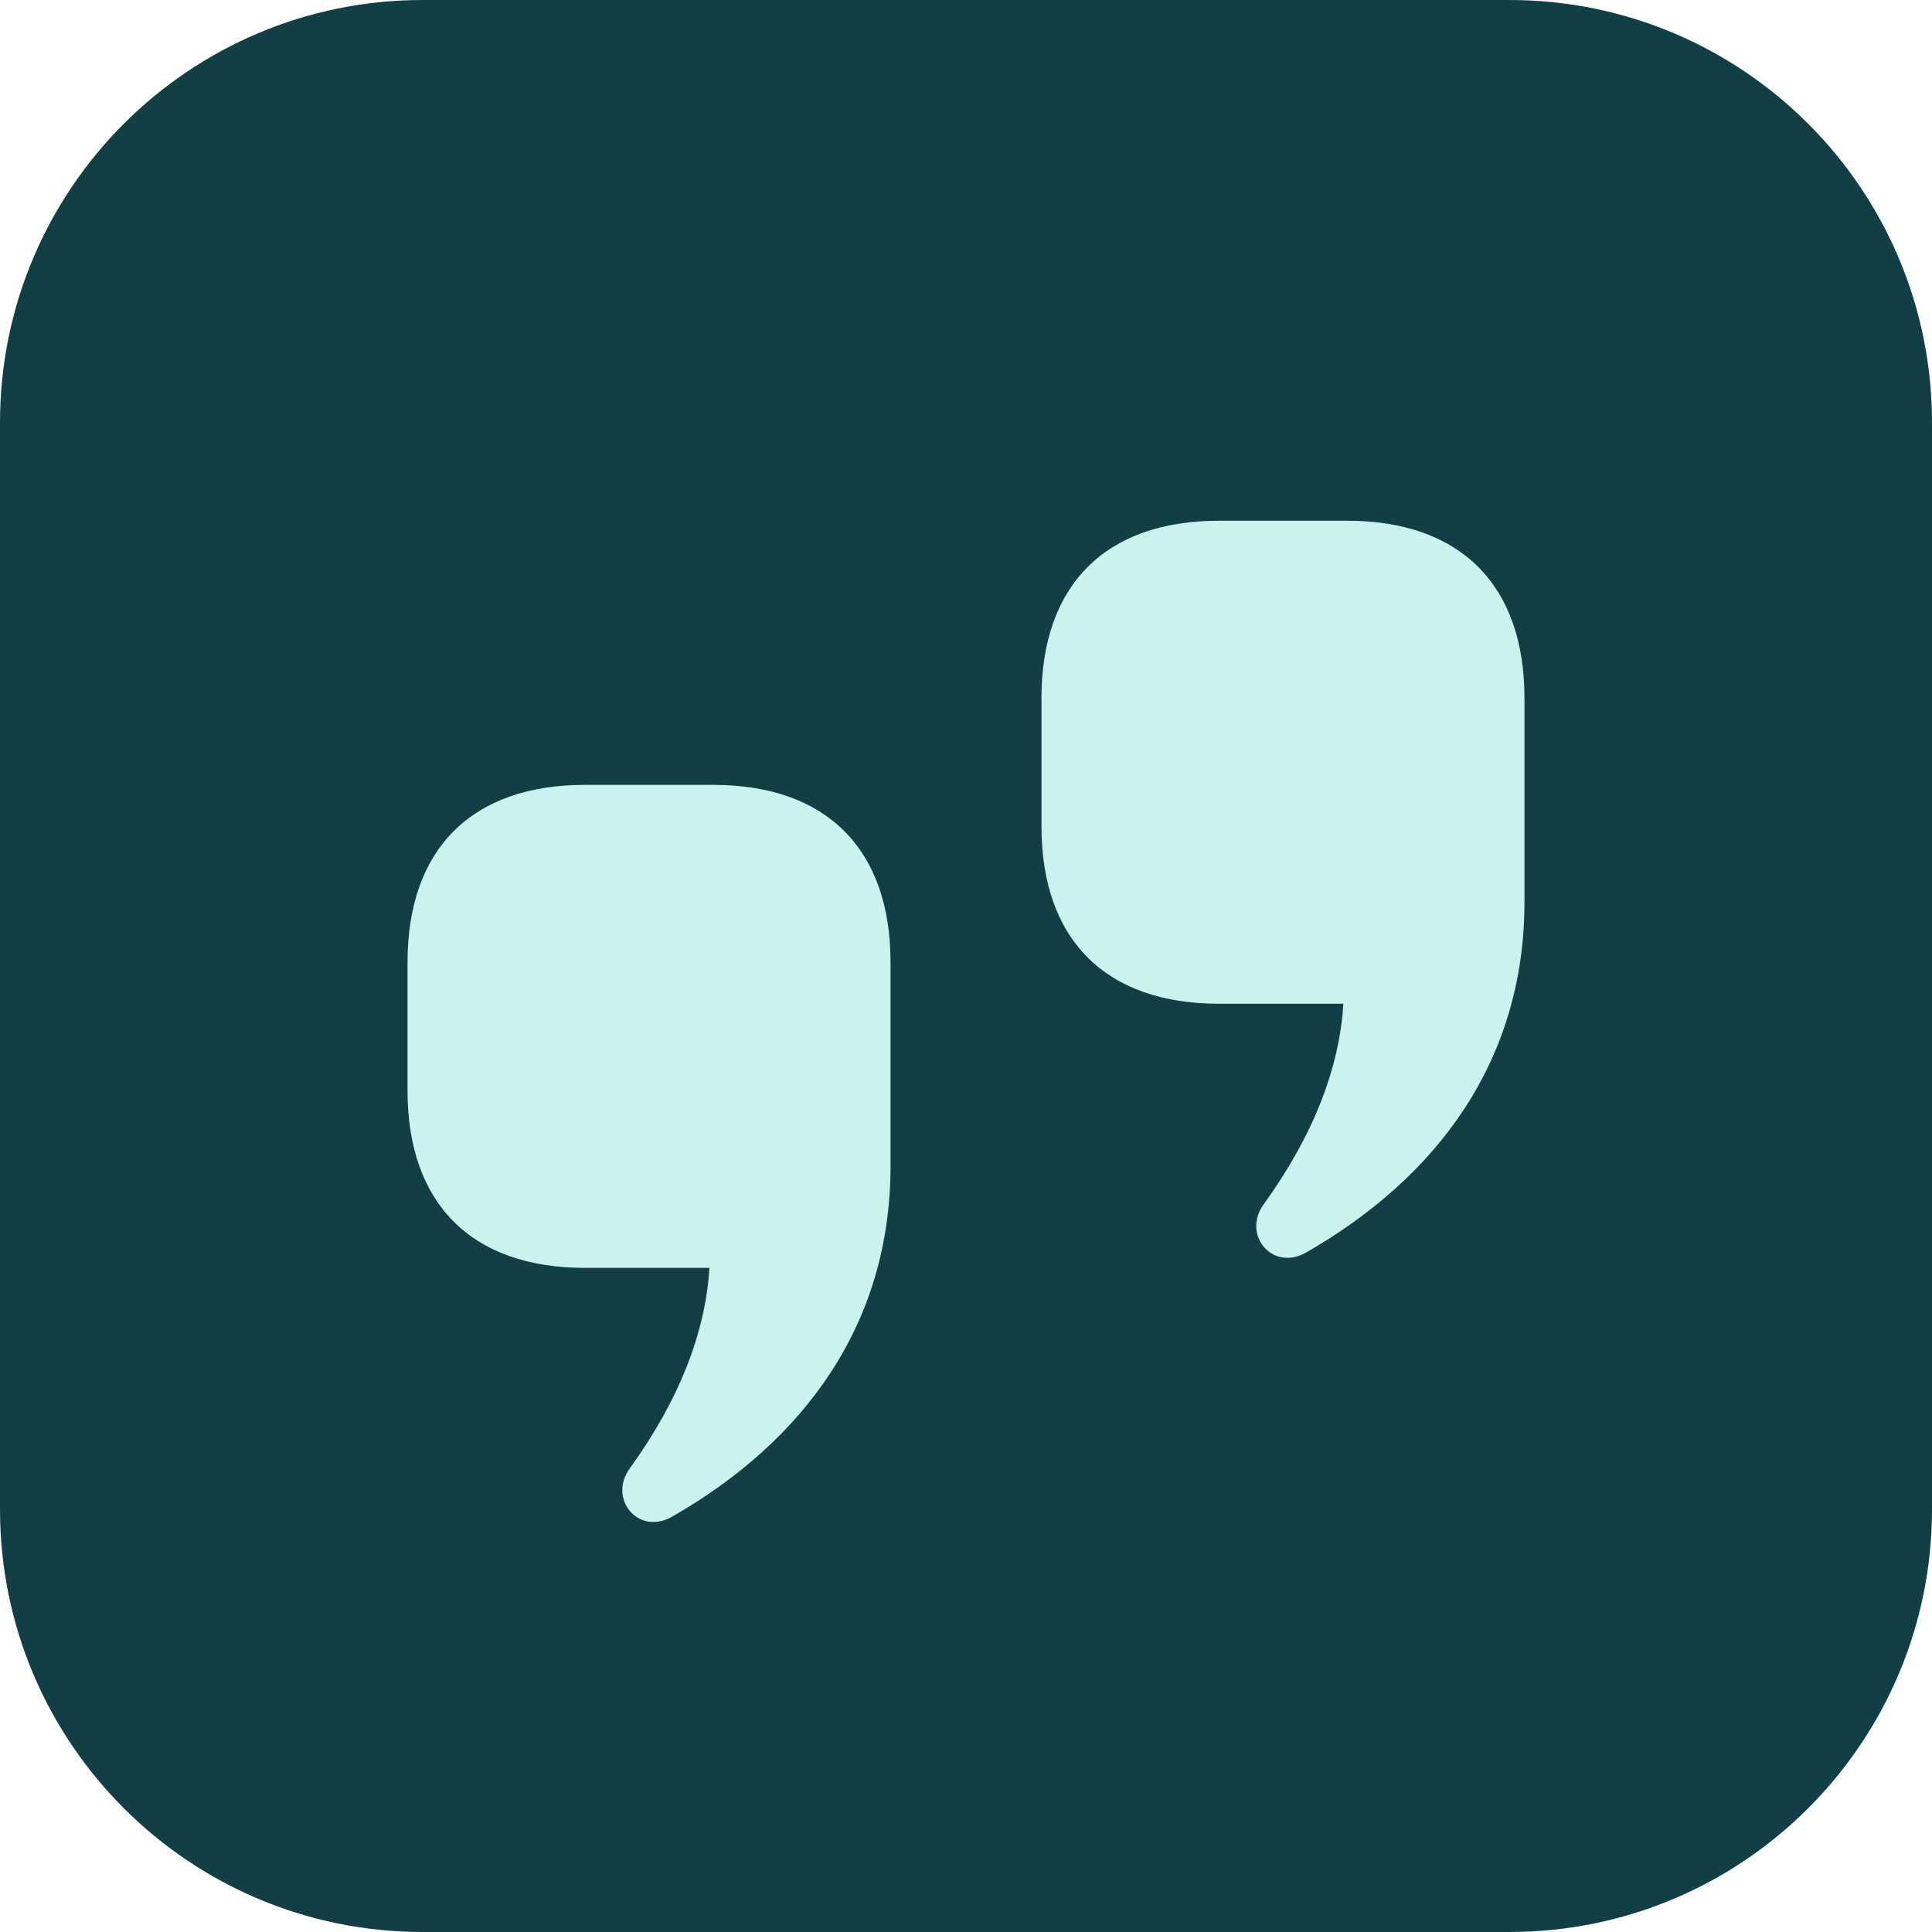
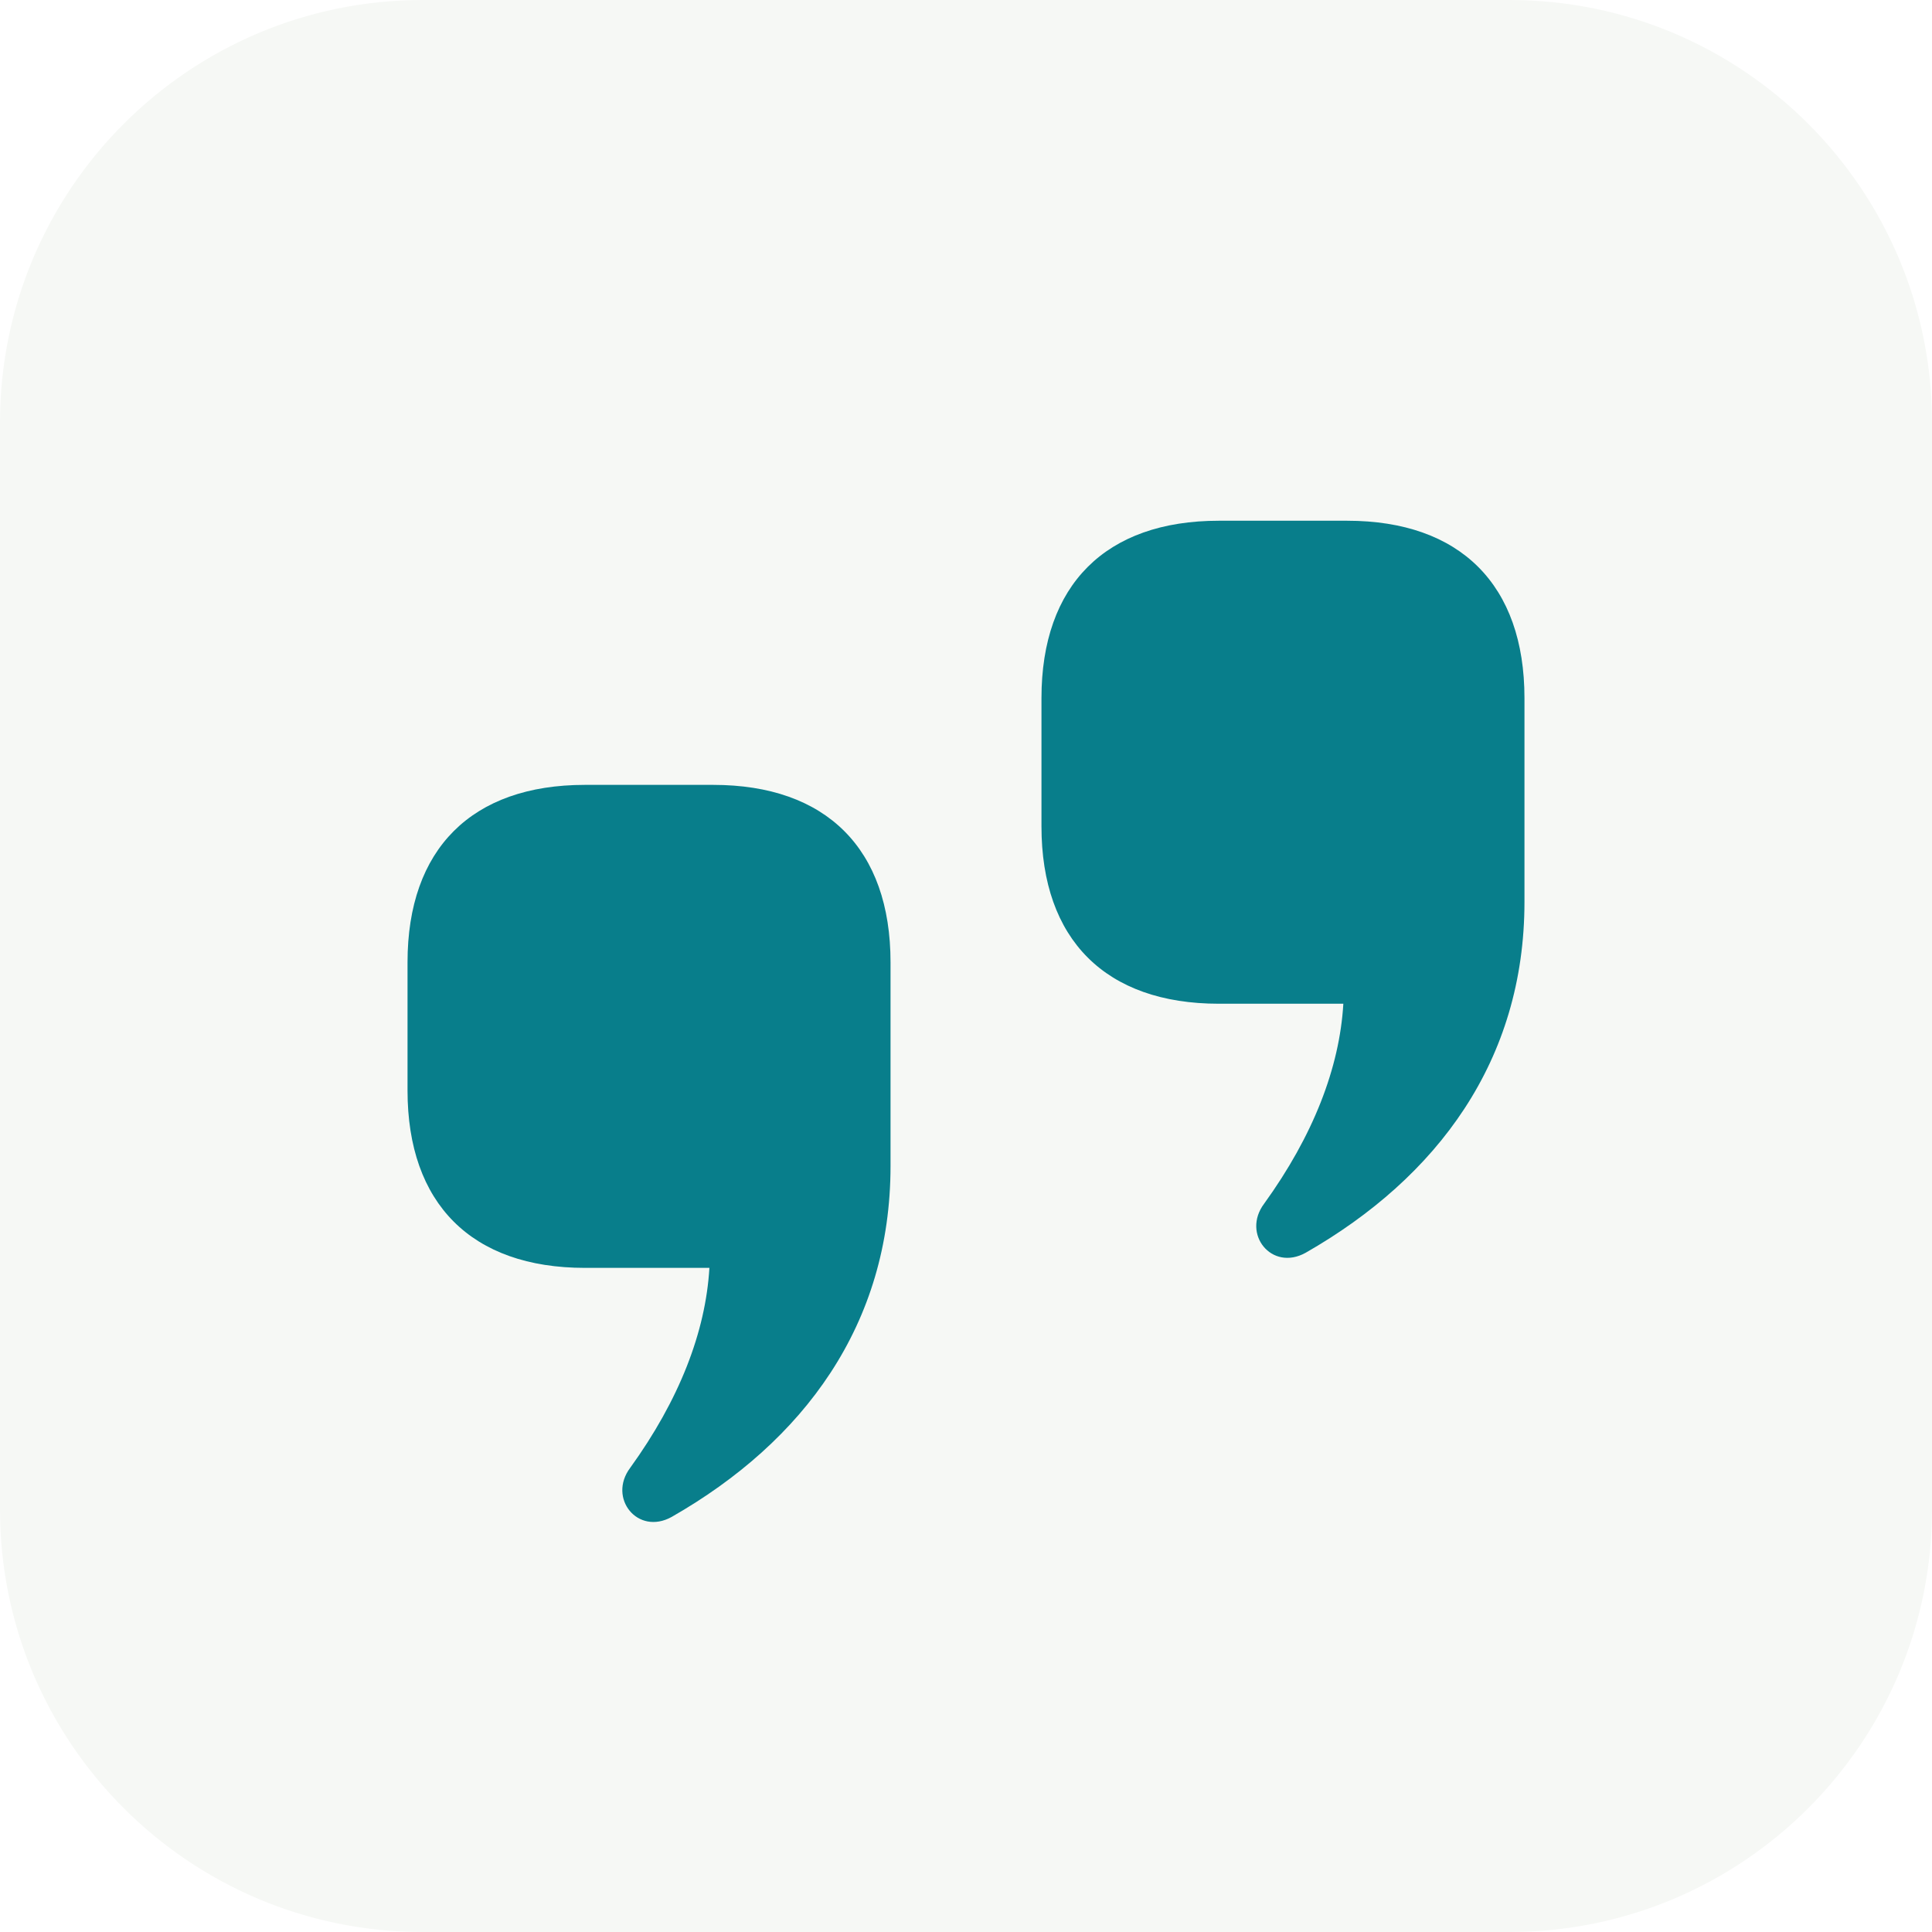
<svg xmlns="http://www.w3.org/2000/svg" width="512" height="512" viewBox="0 0 512 512" role="img" aria-labelledby="title">
  <defs>
    <path id="phrase" d="M47 0H81C111 0 128 17 128 47V101C128 143 105 174 70 194C61 199 53 189 59 181C72 163 79 145 80 128H47C17 128 0 111 0 81V47C0 17 17 0 47 0Z" />
  </defs>
-   <rect width="512" height="512" rx="112" fill="#123F46" />
-   <g fill="#C9F3EC">
+   <rect width="512" height="512" rx="112" fill="#F6F8F5" />
+   <g fill="#087E8B">
    <use href="#phrase" transform="translate(108 208)" />
    <use href="#phrase" transform="translate(276 138)" />
  </g>
</svg>
